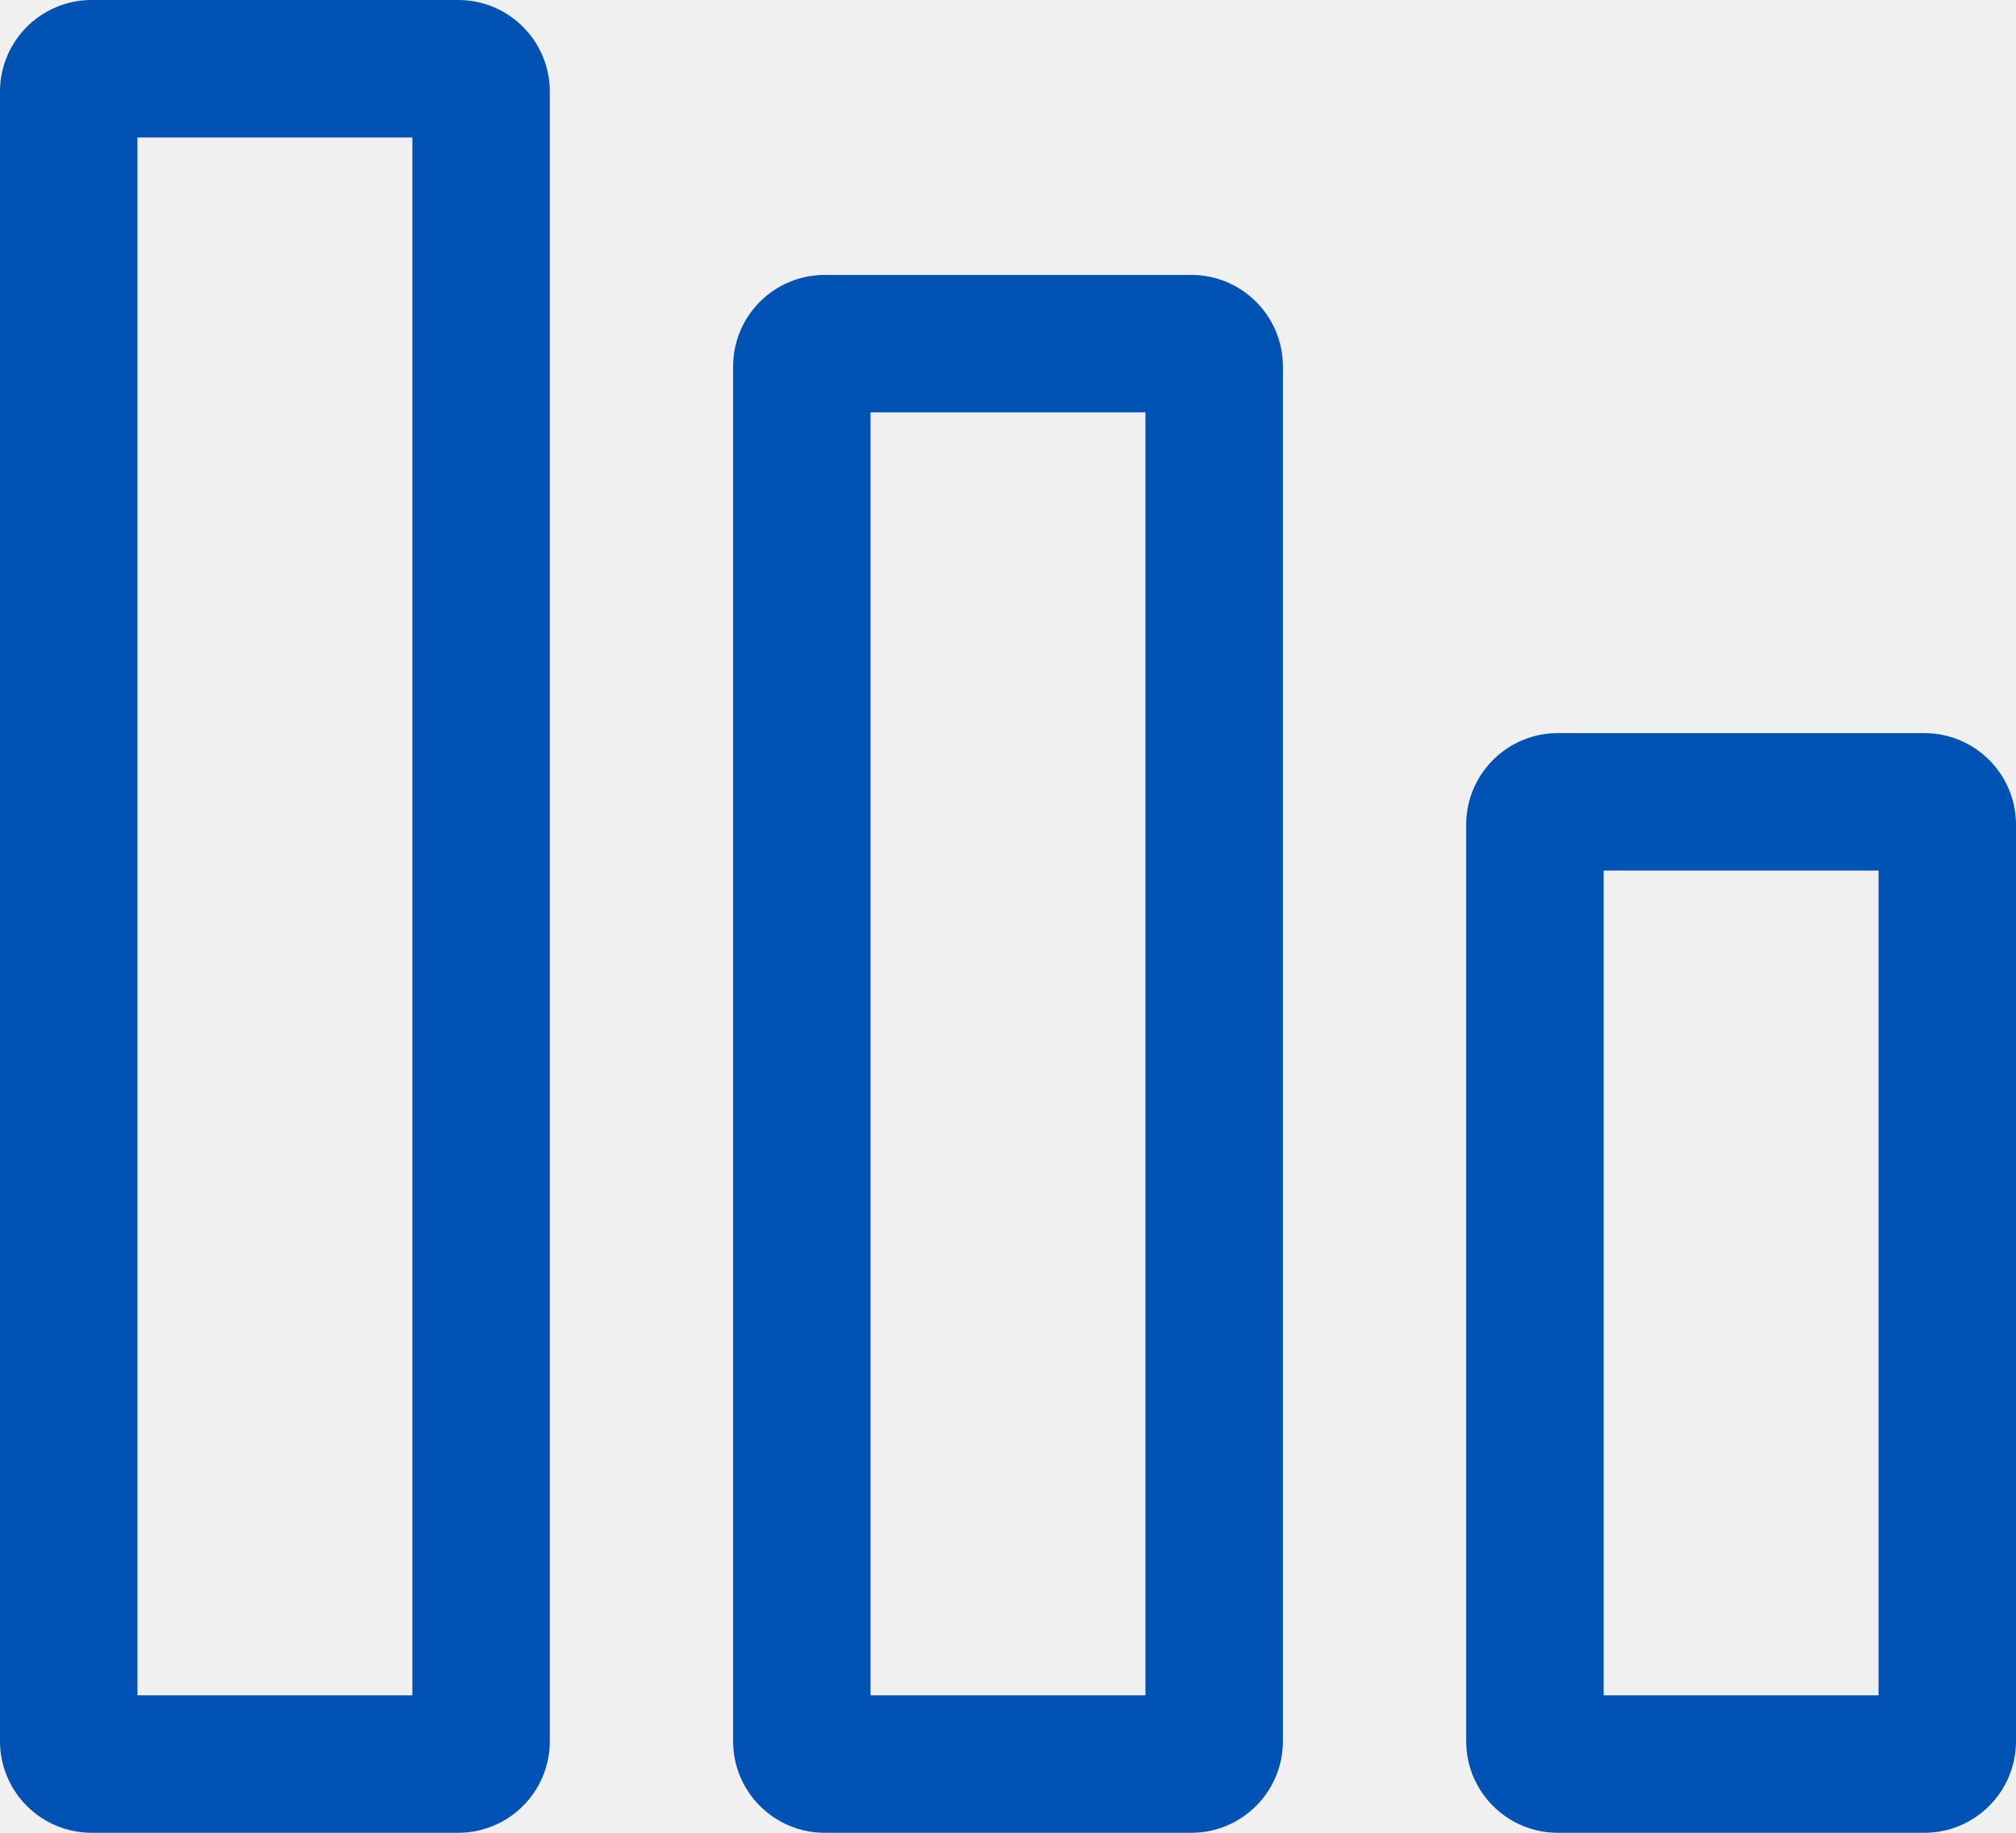
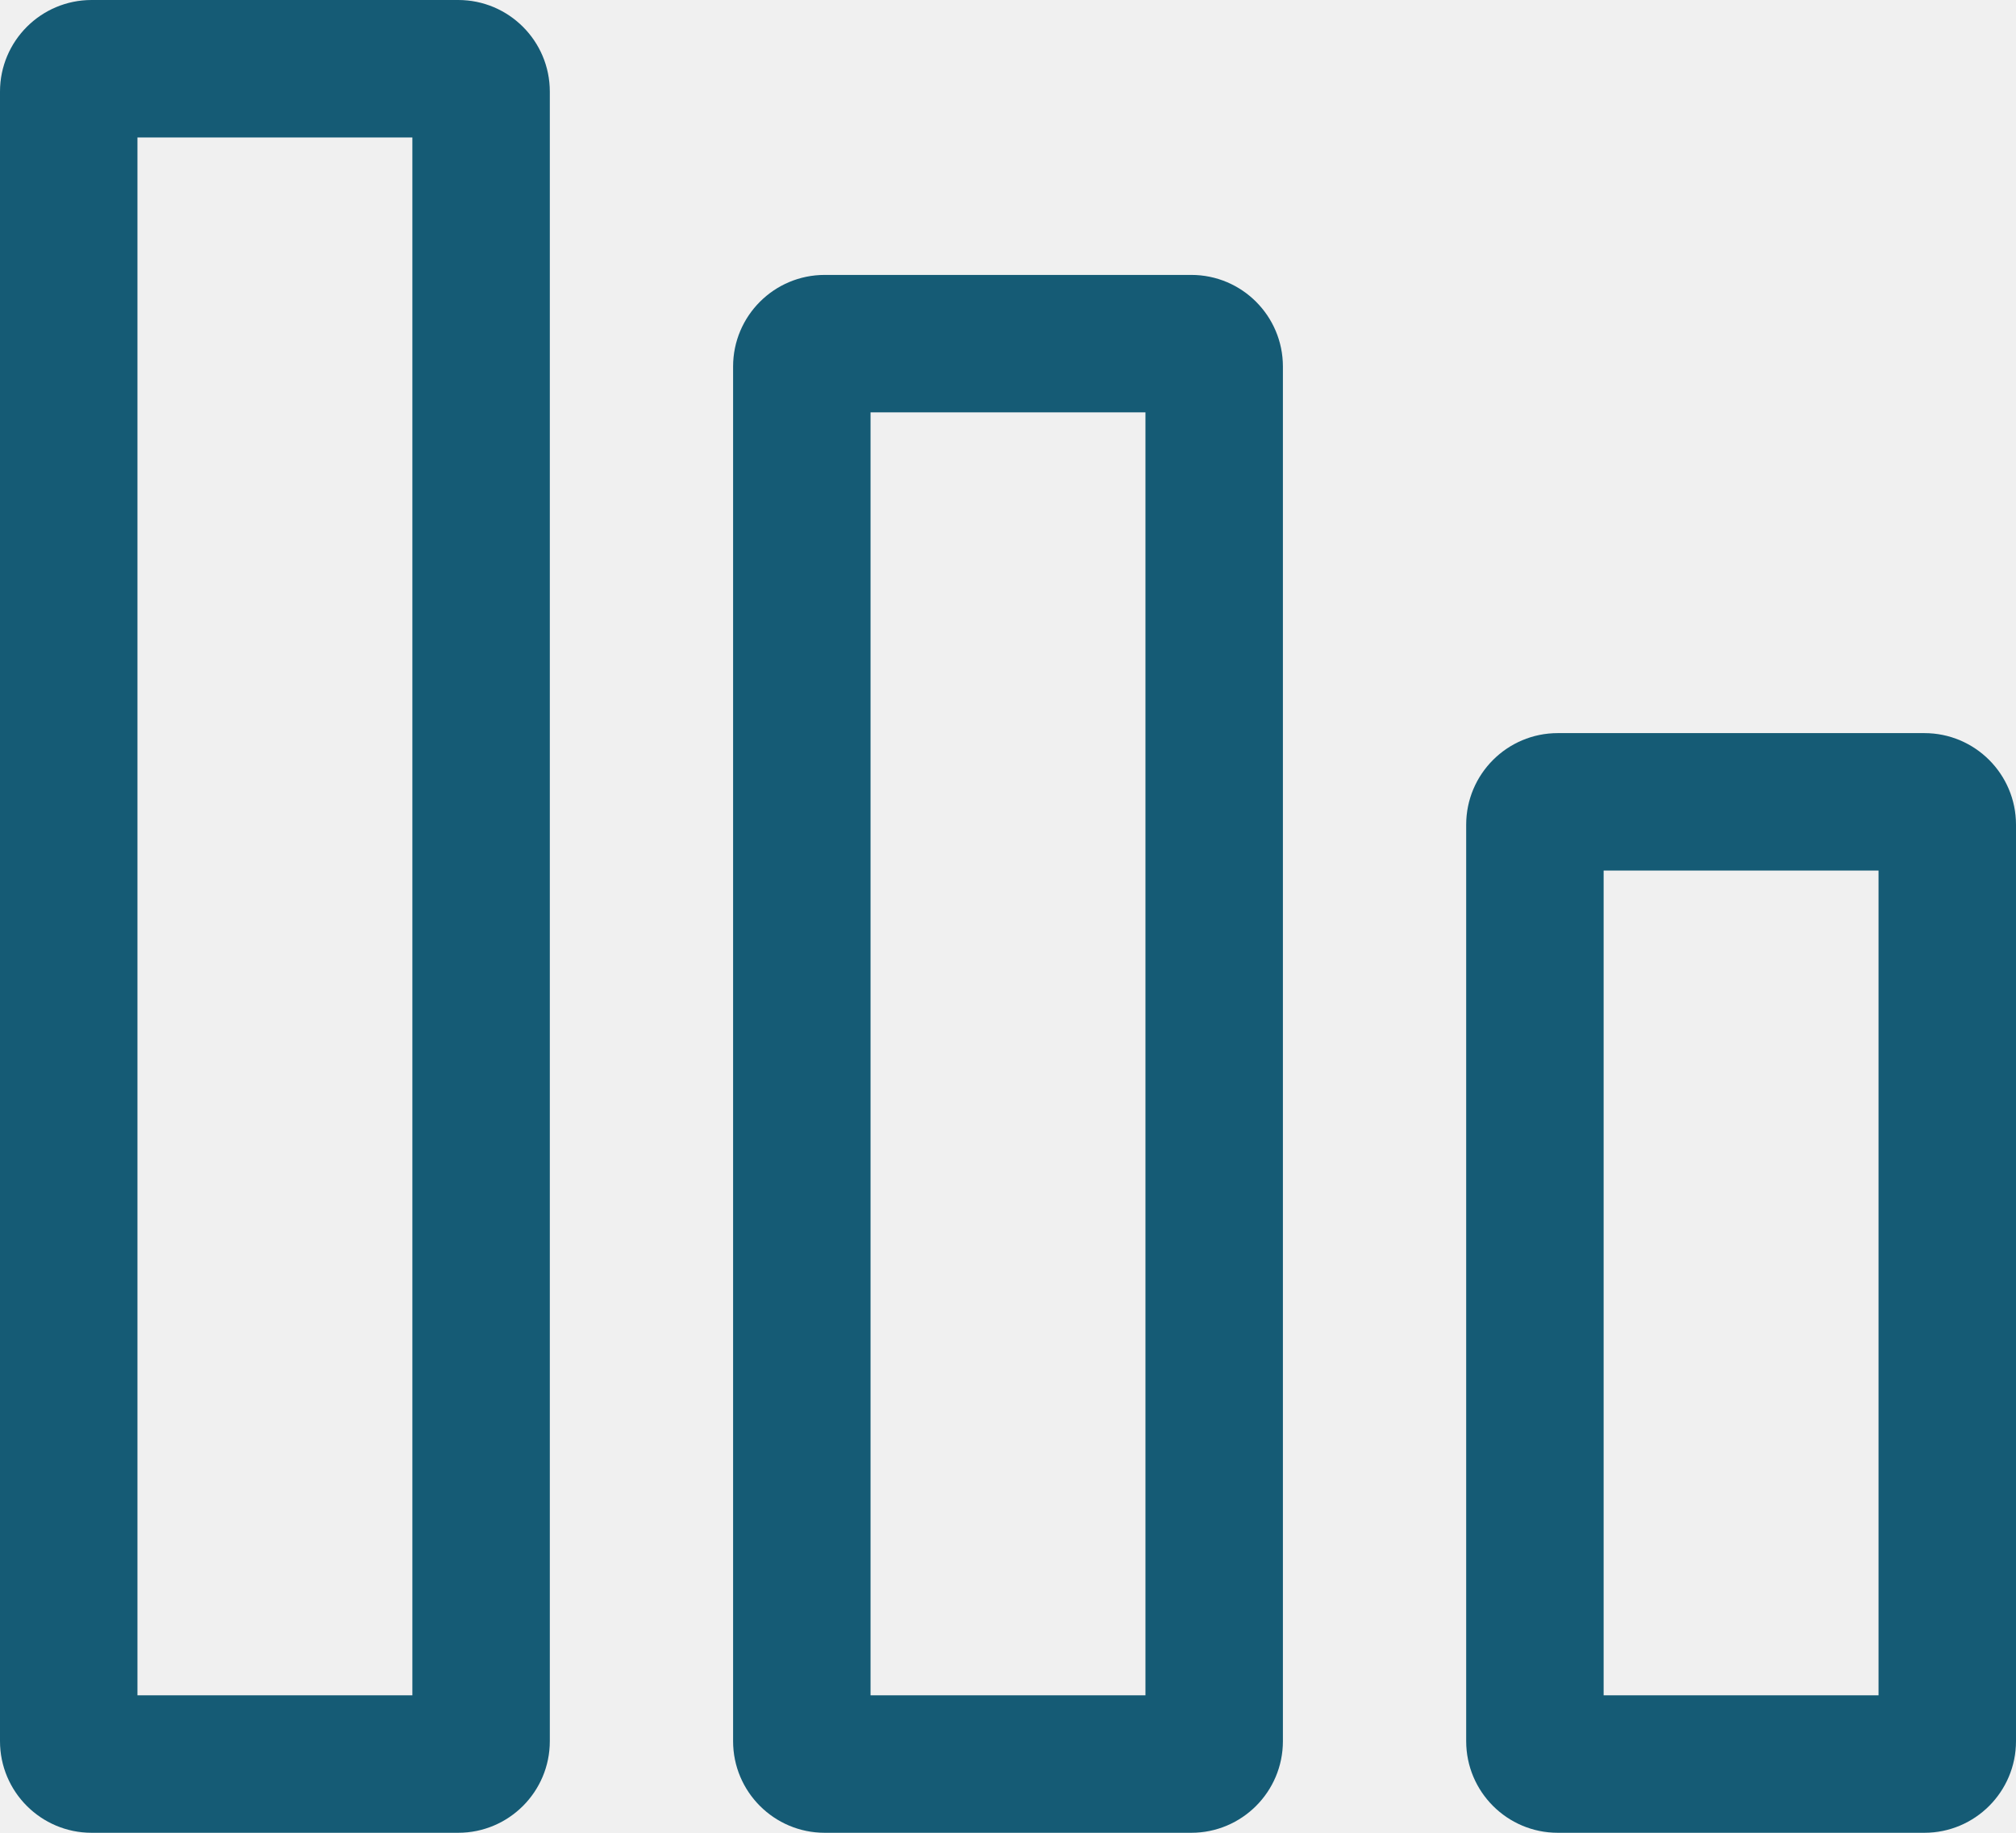
<svg xmlns="http://www.w3.org/2000/svg" width="22" height="20" viewBox="0 0 22 20" fill="none">
  <mask id="path-1-inside-1" fill="white">
    <rect width="6" height="20" rx="1" />
  </mask>
-   <rect width="6" height="20" rx="1" stroke="#0052B4" stroke-width="3" mask="url(#path-1-inside-1)" />
+   <rect width="6" height="20" rx="1" stroke="#155b75" stroke-width="3" mask="url(#path-1-inside-1)" />
  <mask id="path-2-inside-2" fill="white">
    <rect x="8" y="3" width="6" height="17" rx="1" />
  </mask>
-   <rect x="8" y="3" width="6" height="17" rx="1" stroke="#0052B4" stroke-width="3" mask="url(#path-2-inside-2)" />
+   <rect x="8" y="3" width="6" height="17" rx="1" stroke="#155b75" stroke-width="3" mask="url(#path-2-inside-2)" />
  <mask id="path-3-inside-3" fill="white">
    <rect x="16" y="8" width="6" height="12" rx="1" />
  </mask>
-   <rect x="16" y="8" width="6" height="12" rx="1" stroke="#0052B4" stroke-width="3" mask="url(#path-3-inside-3)" />
+   <rect x="16" y="8" width="6" height="12" rx="1" stroke="#155b75" stroke-width="3" mask="url(#path-3-inside-3)" />
</svg>
